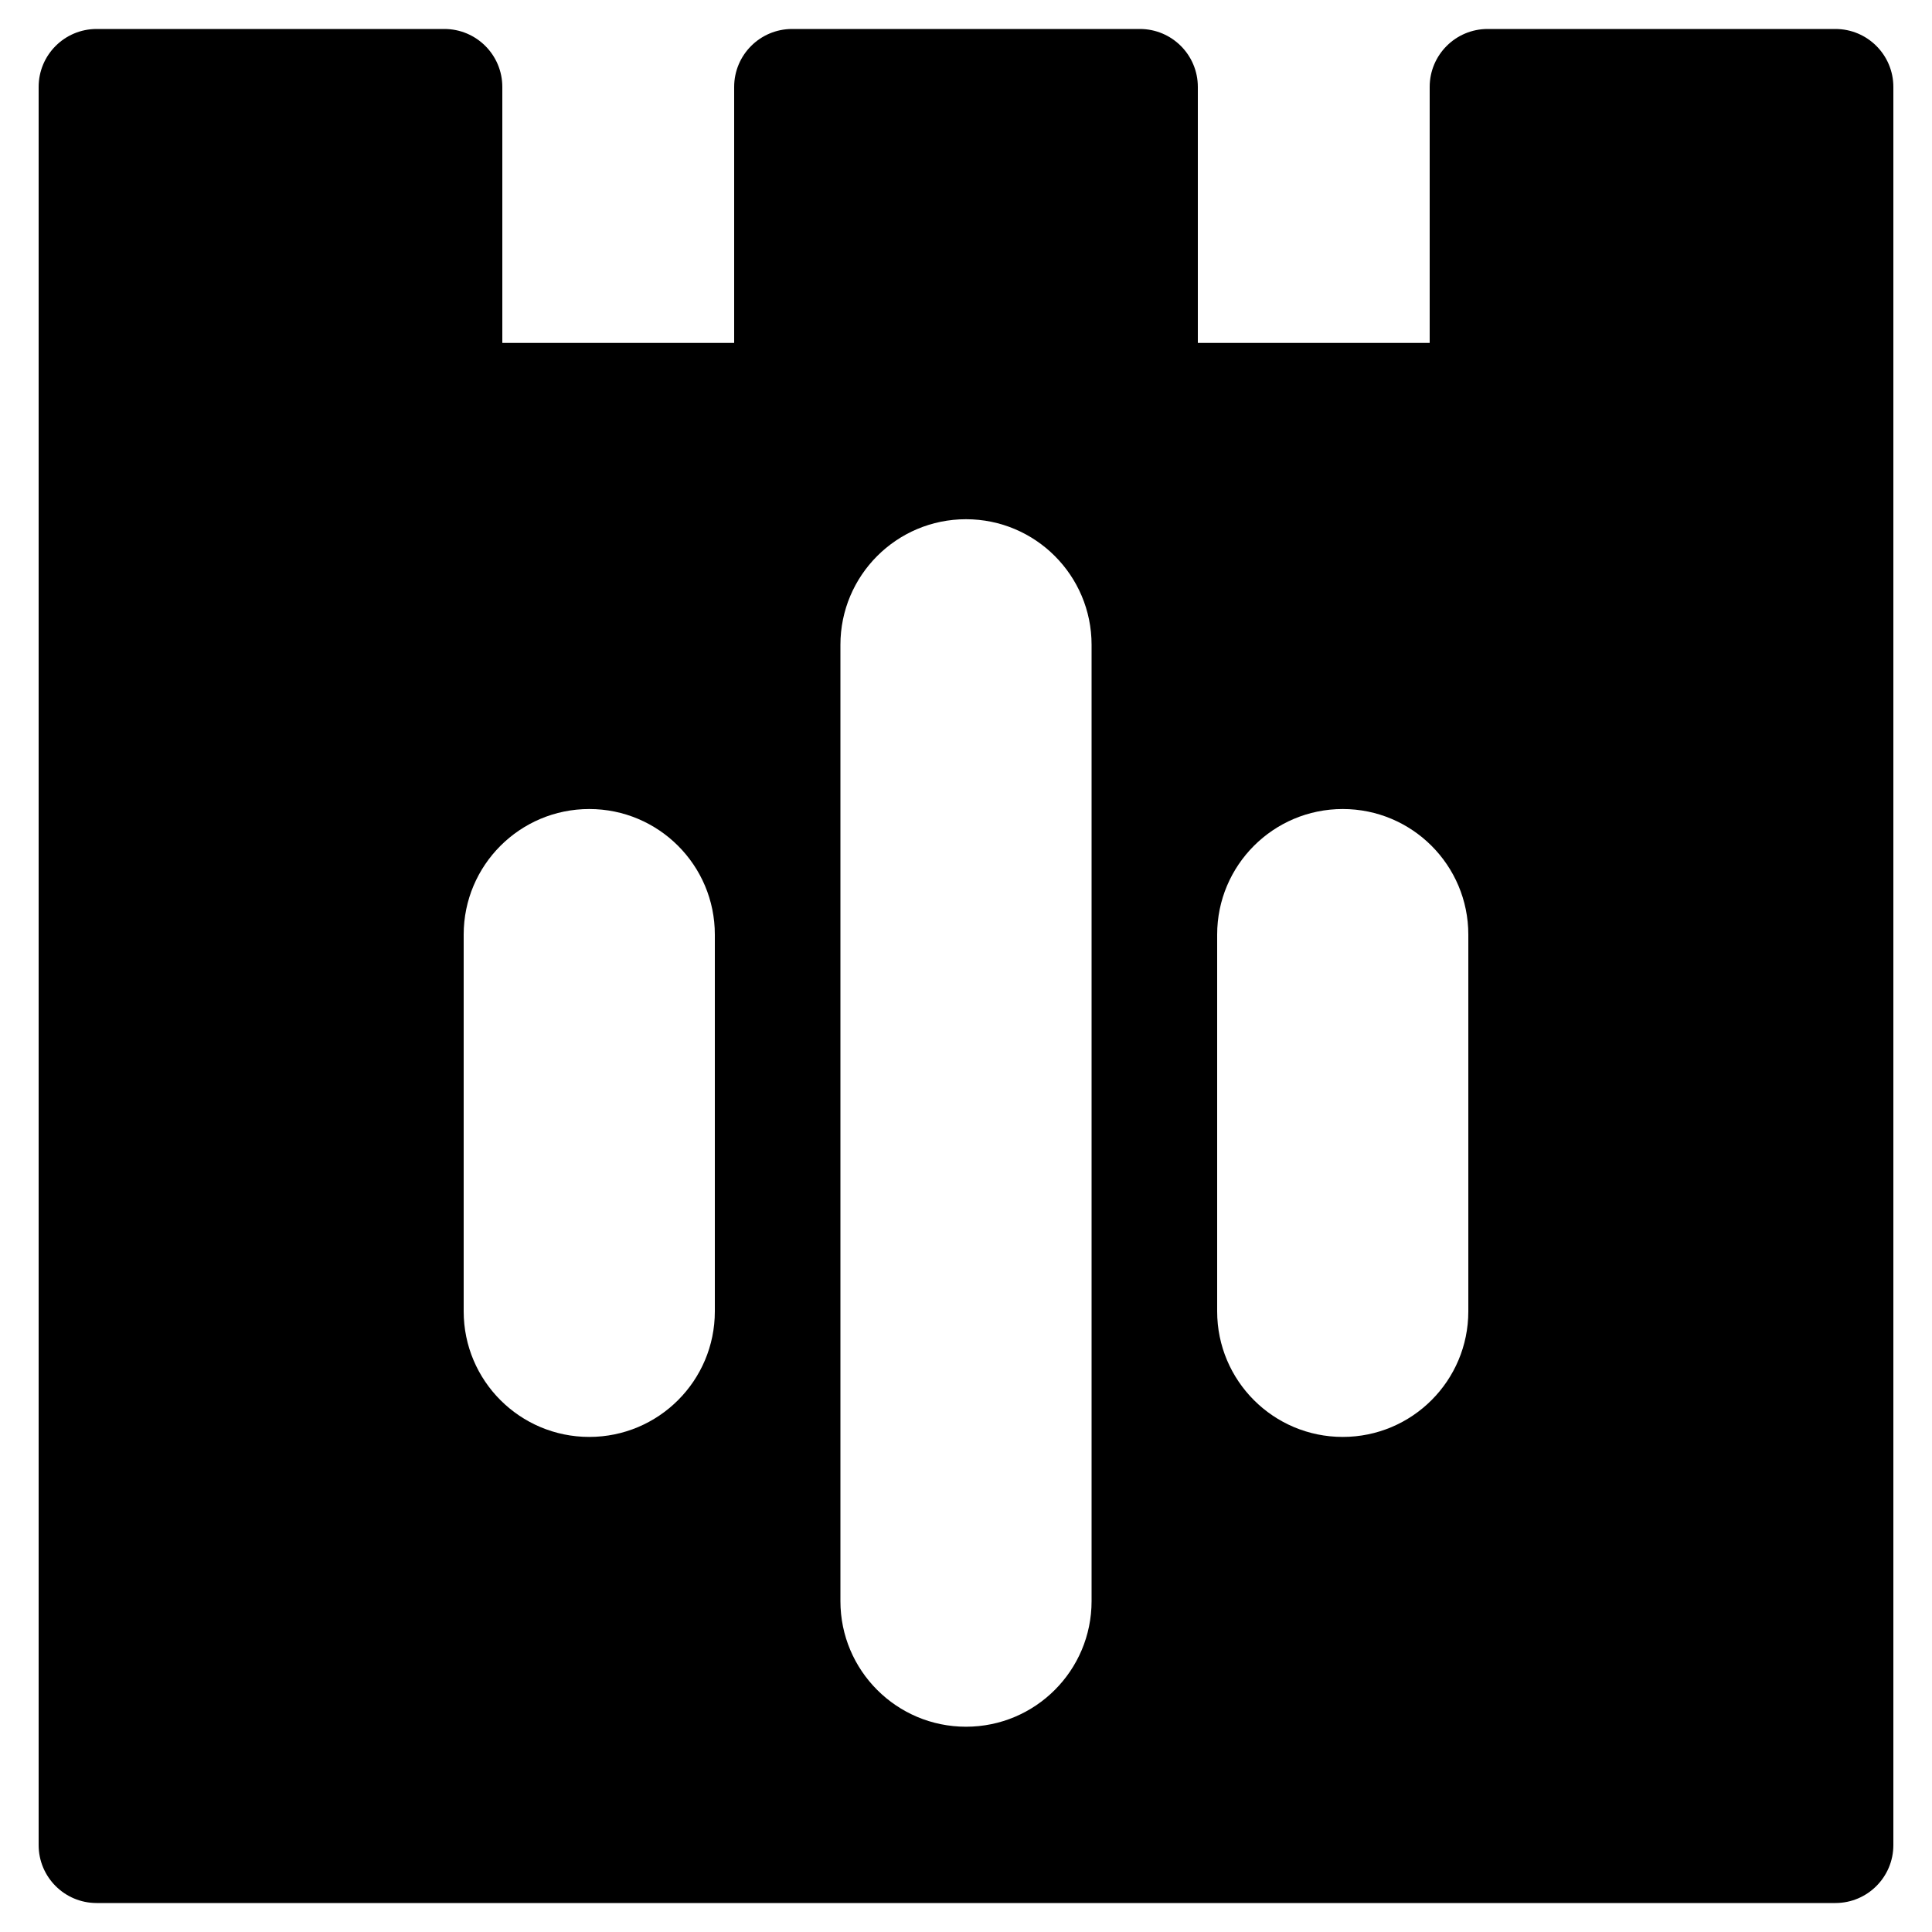
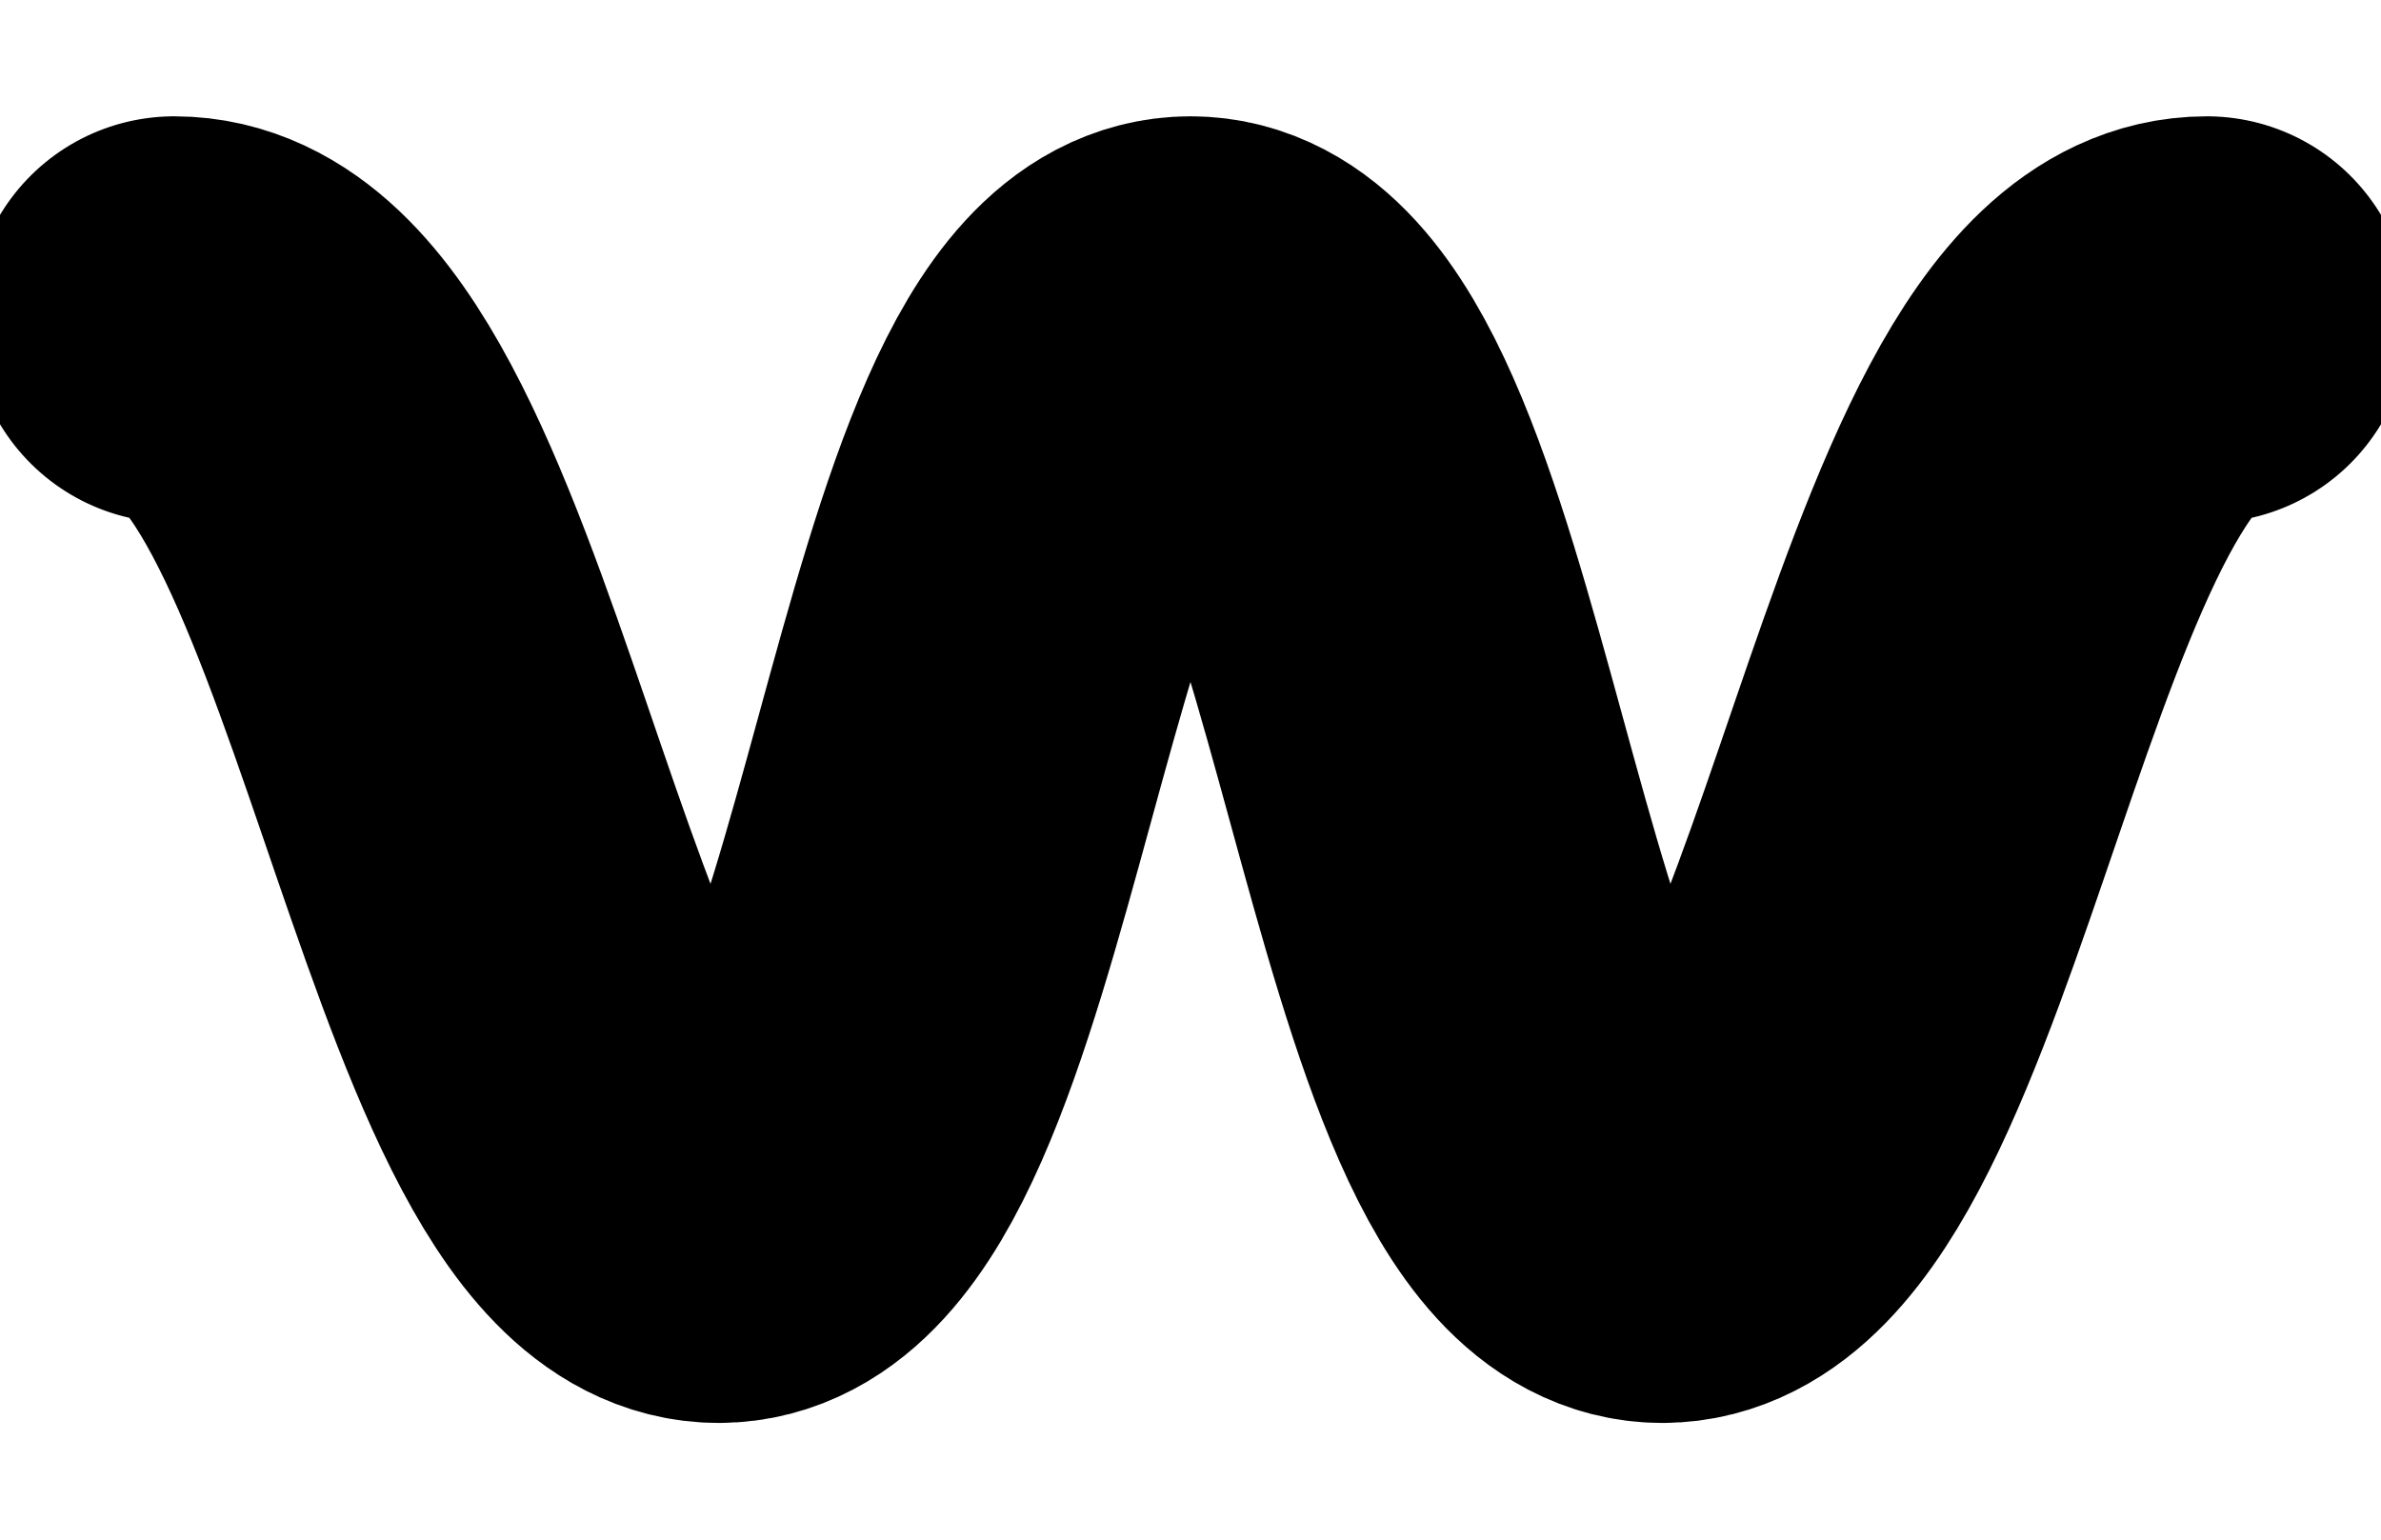
- <svg xmlns="http://www.w3.org/2000/svg" viewBox="112 108 800 800" width="1024" height="1024">
-   <path fill-rule="evenodd" fill="#000" d="M152,120 H296 A24,24 0 0 1 320,144 V250 H416 V144 A24,24 0 0 1 440,120 H584 A24,24 0 0 1 608,144 V250 H704 V144 A24,24 0 0 1 728,120 H872 A24,24 0 0 1 896,144 V872 A24,24 0 0 1 872,896 H152 A24,24 0 0 1 128,872 V144 A24,24 0 0 1 152,120 Z M356.0,443 H356.0 A52.0,52.0 0 0 1 408,495.0 V651.0 A52.0,52.0 0 0 1 356.0,703 H356.0 A52.0,52.0 0 0 1 304,651.0 V495.0 A52.0,52.0 0 0 1 356.0,443 Z M512.0,323 H512.0 A52.0,52.0 0 0 1 564,375.0 V771.0 A52.0,52.0 0 0 1 512.0,823 H512.0 A52.0,52.0 0 0 1 460,771.0 V375.0 A52.0,52.0 0 0 1 512.0,323 Z M668.0,443 H668.0 A52.0,52.0 0 0 1 720,495.0 V651.0 A52.0,52.0 0 0 1 668.0,703 H668.0 A52.0,52.0 0 0 1 616,651.0 V495.0 A52.0,52.0 0 0 1 668.0,443 Z" />
+ <svg xmlns="http://www.w3.org/2000/svg" viewBox="184 304 656 424" width="1024" height="662">
+   <path d="M 232 392 C 300 392 320 640 382 640 C 444 640 450 392 512 392 C 574 392 580 640 642 640 C 704 640 724 392 792 392" fill="none" stroke="#000" stroke-width="112" stroke-linecap="round" stroke-linejoin="round" />
</svg>
